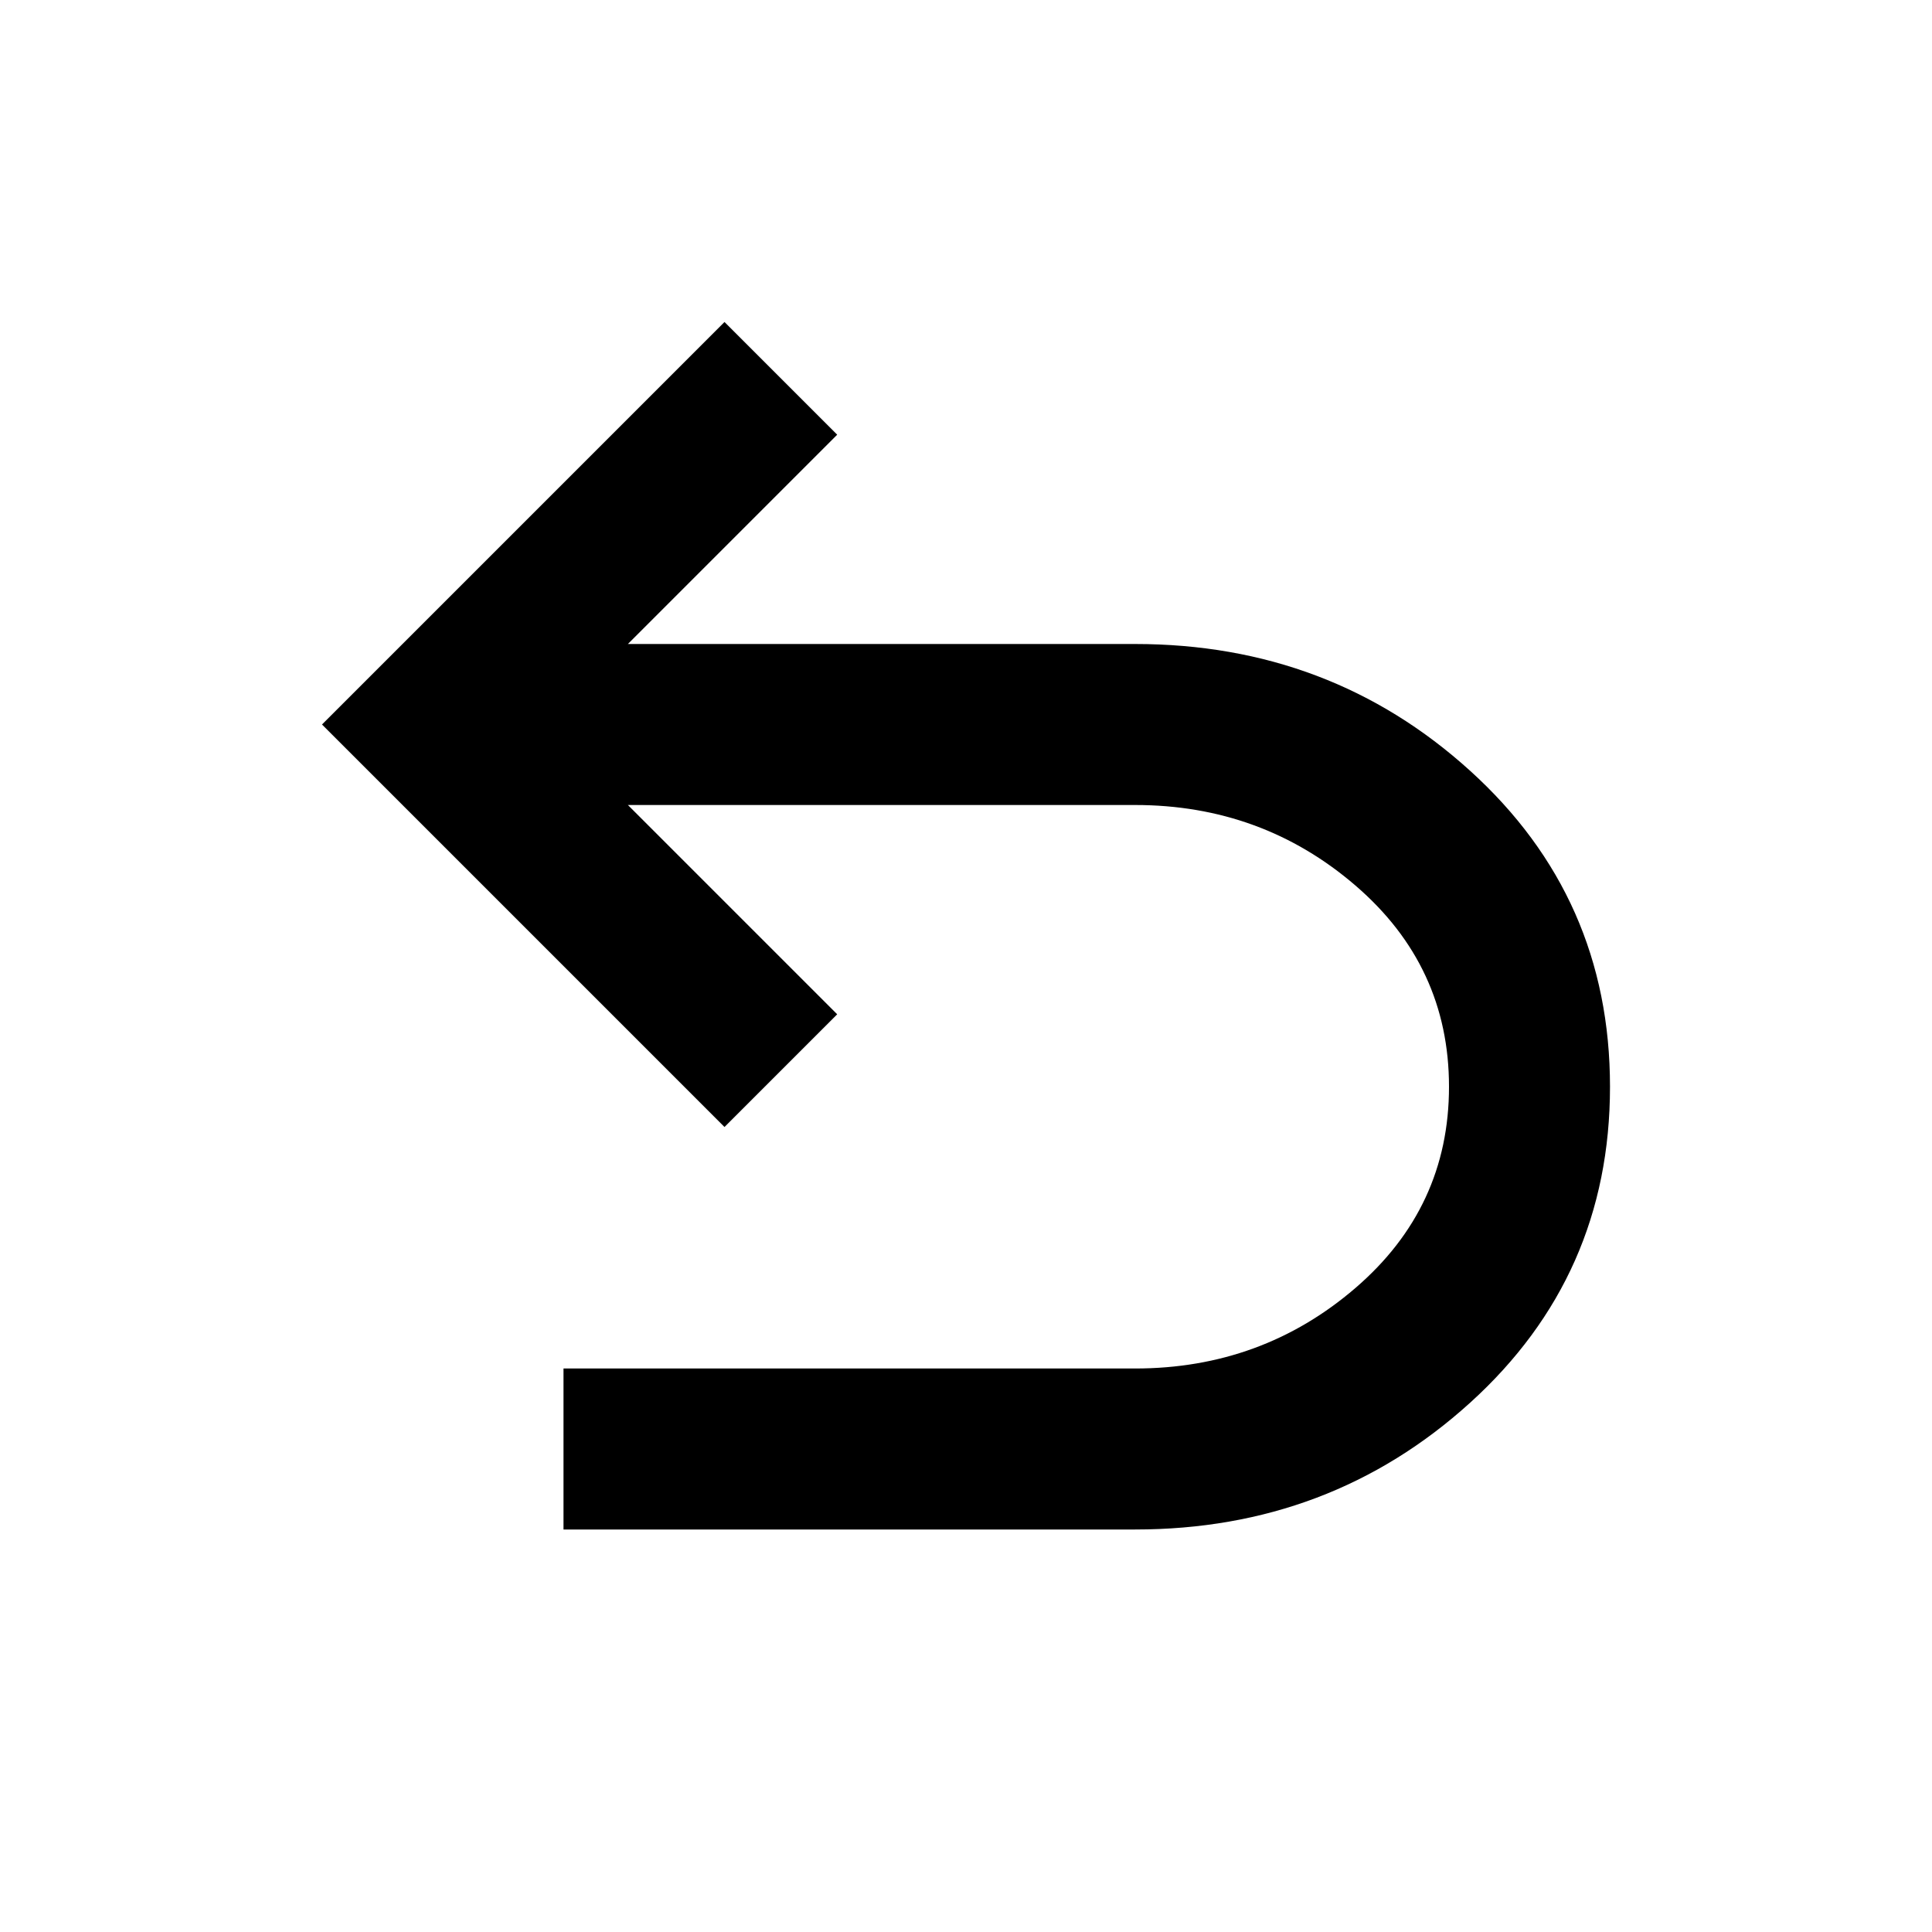
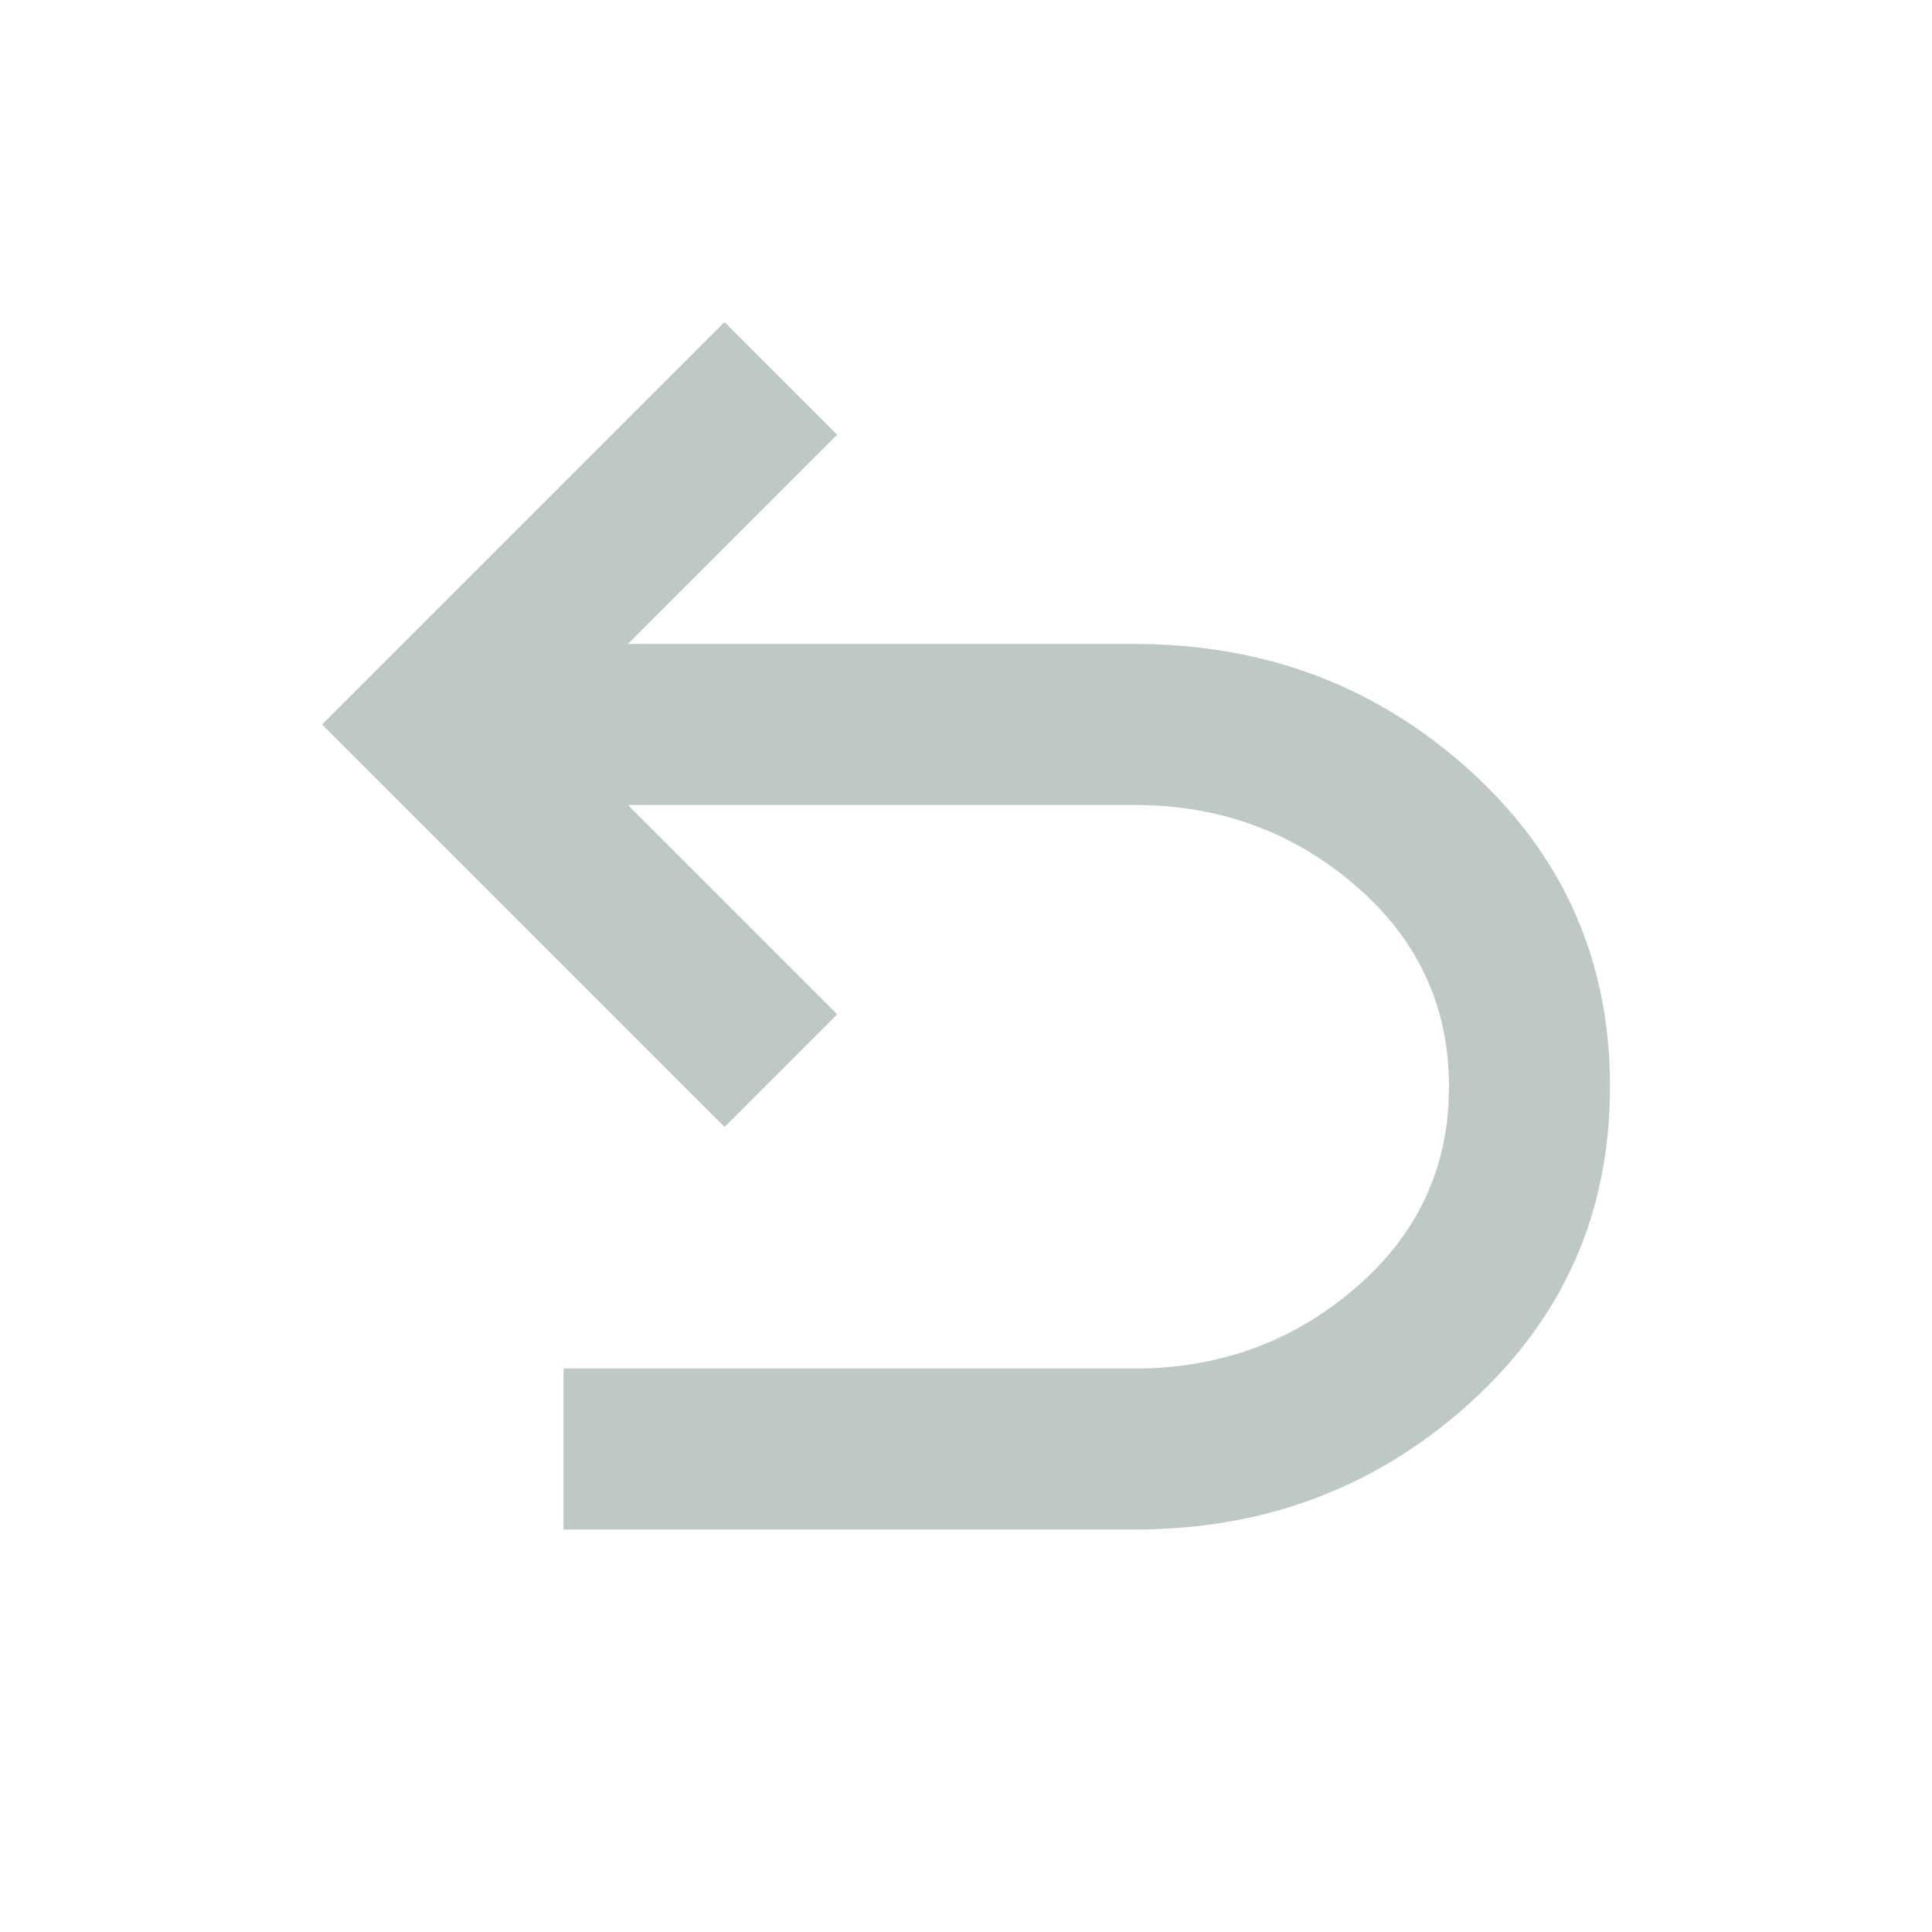
<svg xmlns="http://www.w3.org/2000/svg" height="24" viewBox="0 -960 960 960" width="24">
-   <path d="M280-200v-80h284q63 0 109.5-40T720-420q0-60-46.5-100T564-560H312l104 104-56 56-200-200 200-200 56 56-104 104h252q97 0 166.5 63T800-420q0 94-69.5 157T564-200H280Z" />
+   <path d="M280-200v-80h284q63 0 109.5-40T720-420q0-60-46.5-100T564-560H312l104 104-56 56-200-200 200-200 56 56-104 104h252q97 0 166.5 63T800-420q0 94-69.5 157T564-200H280Z" fill="#bec9c3" />
</svg>
